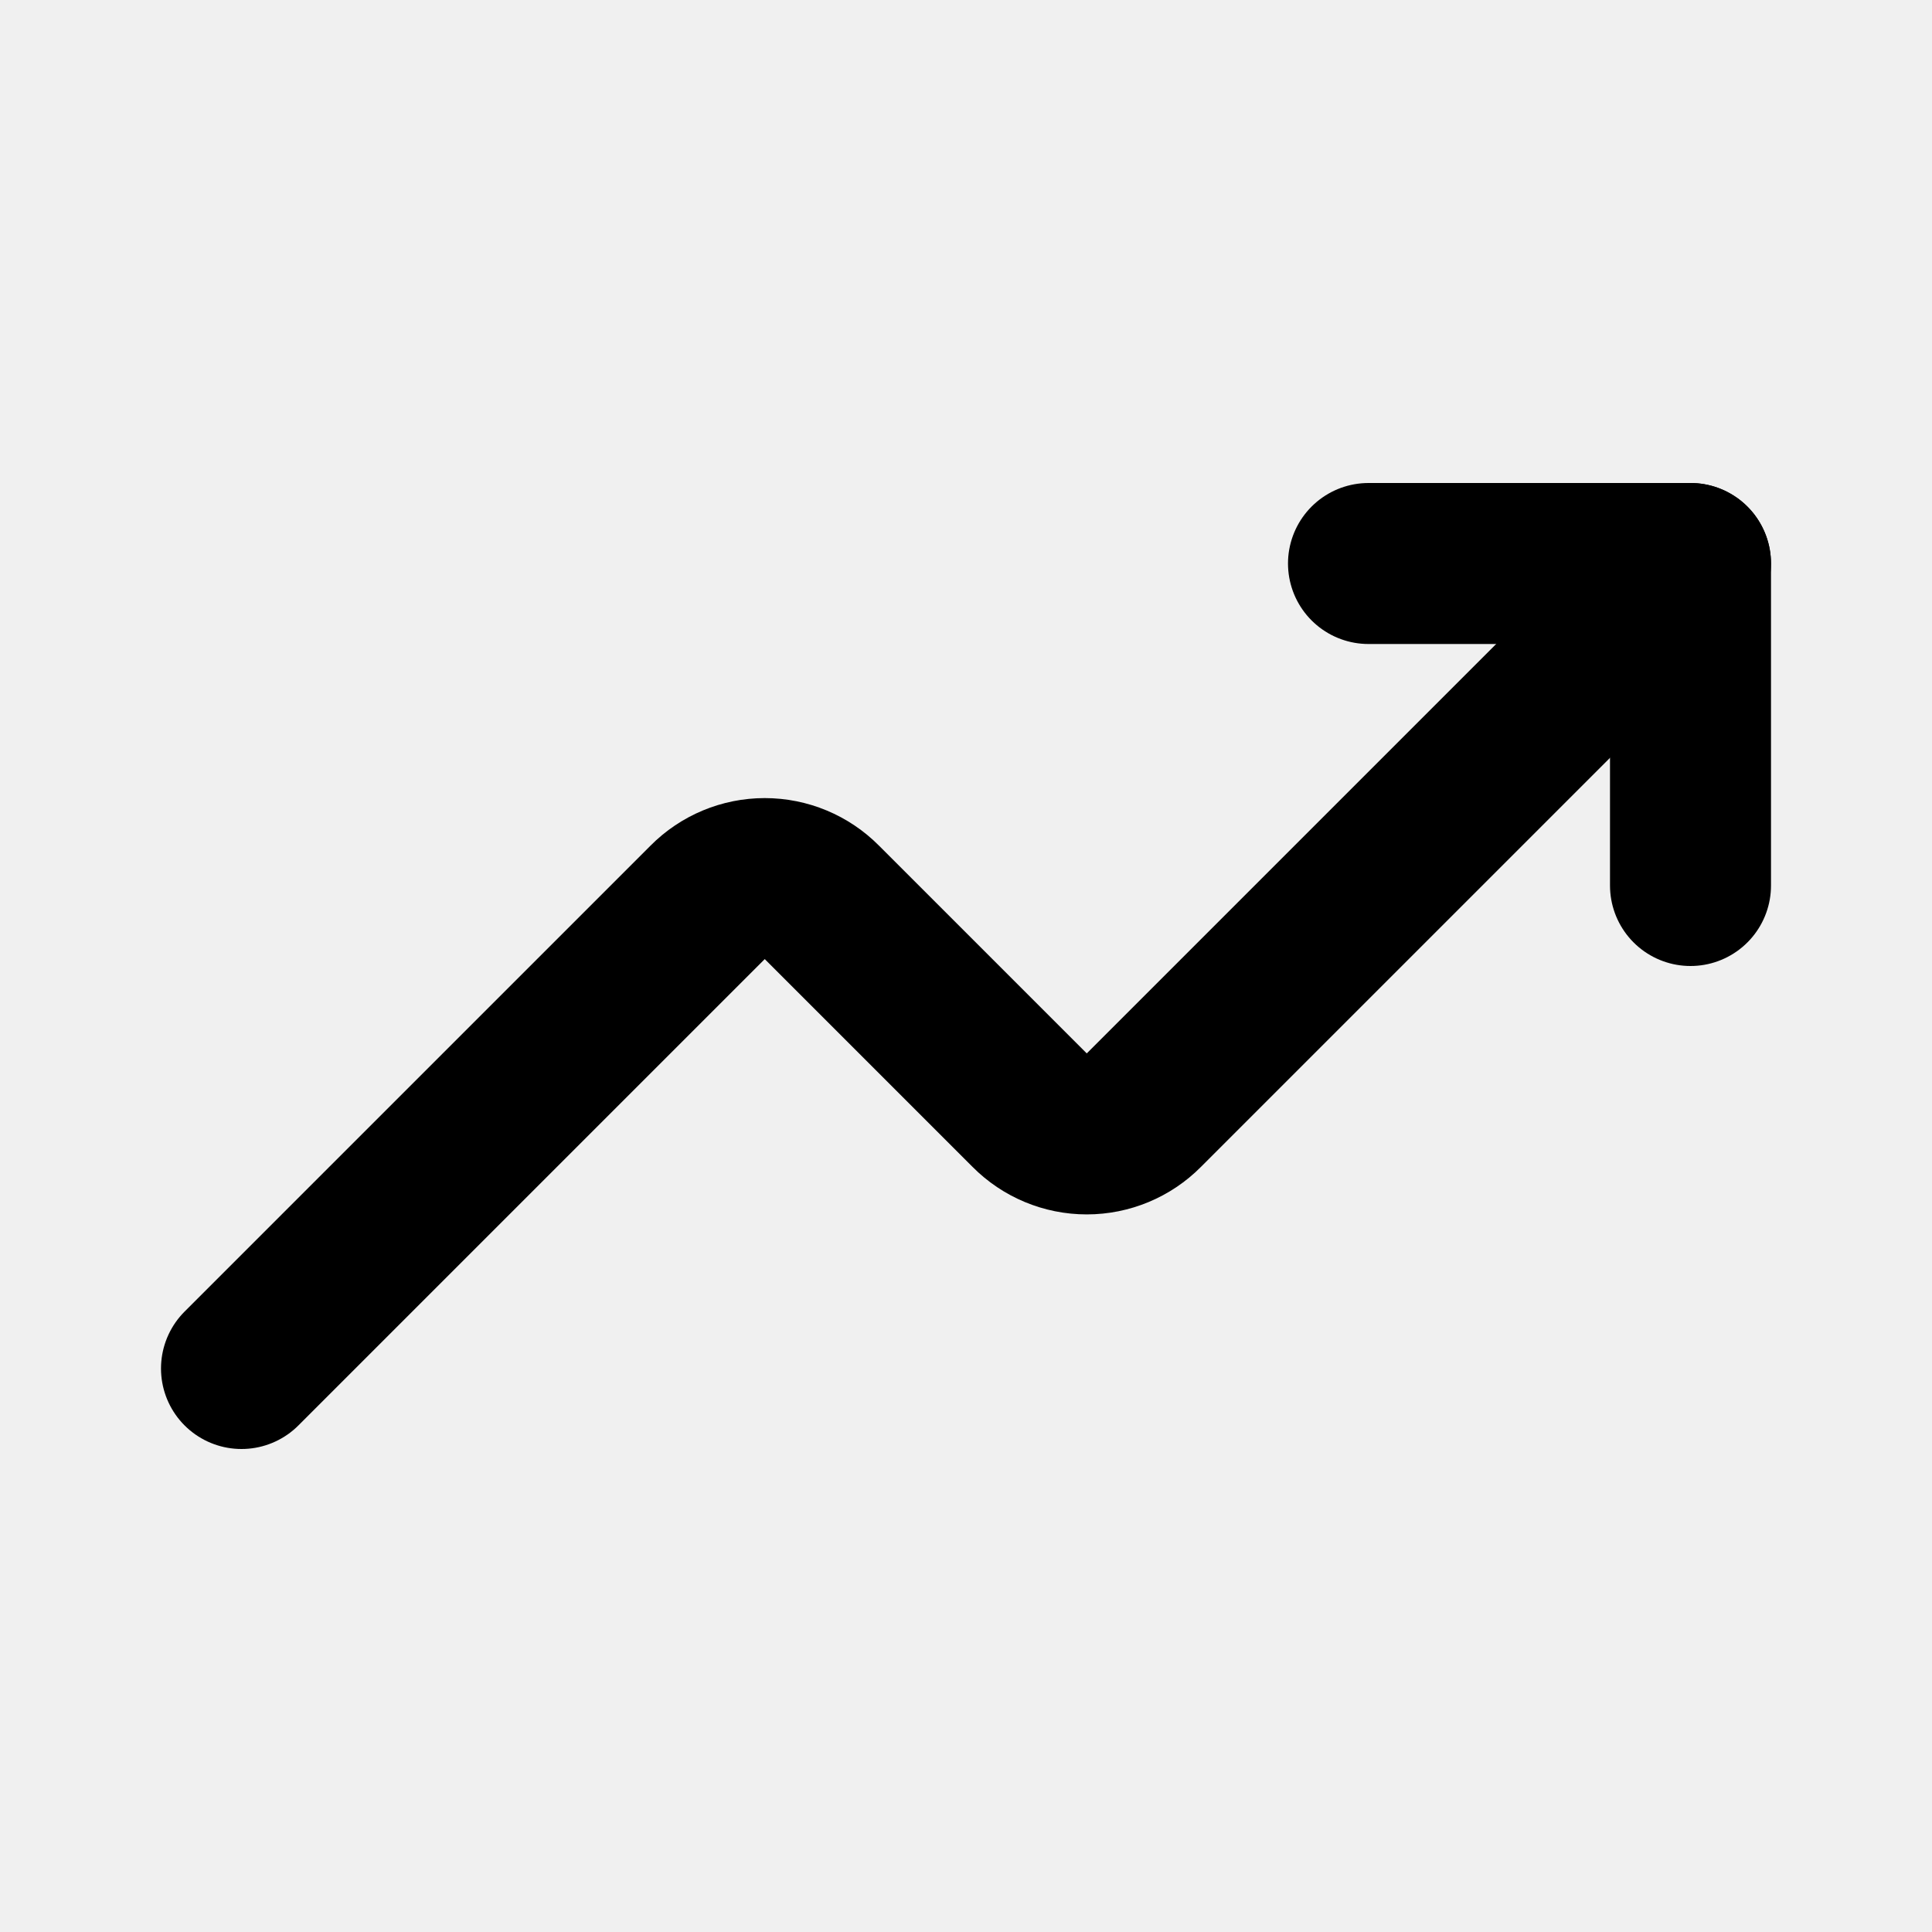
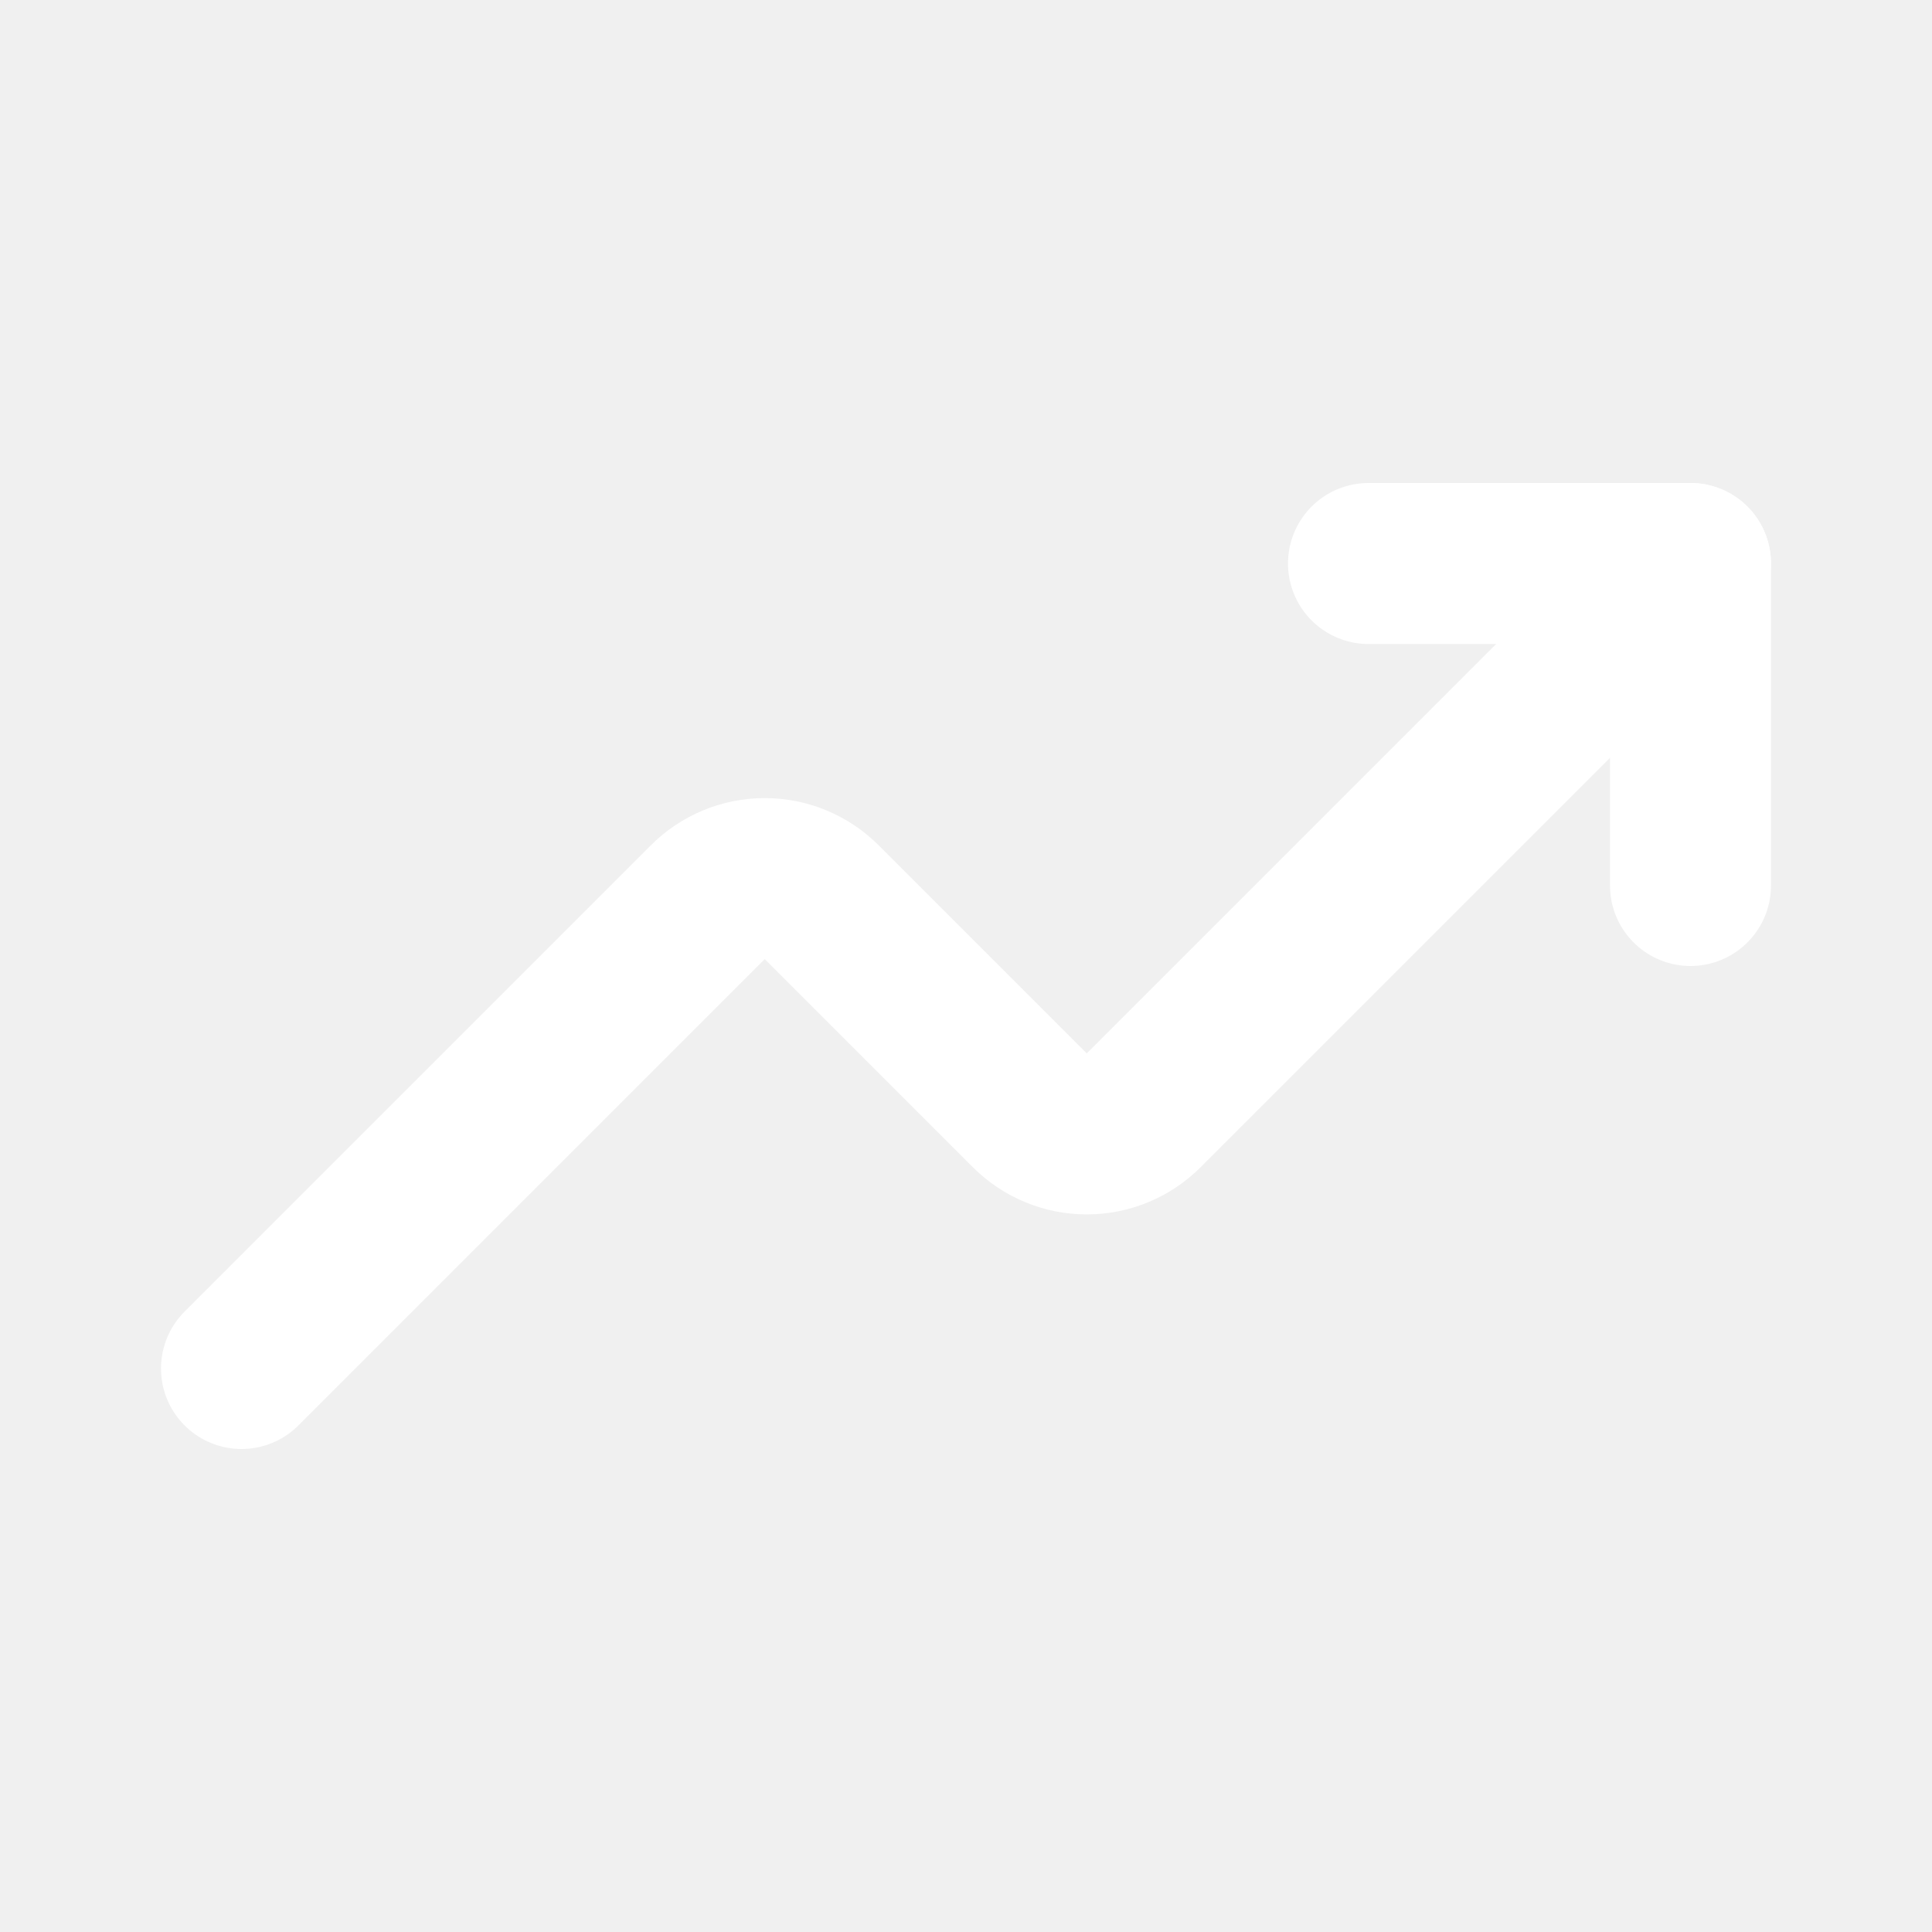
- <svg xmlns="http://www.w3.org/2000/svg" fill="#000000" width="800px" height="800px" viewBox="0 0 24 24" id="up-trend-round" data-name="Flat Line" class="icon flat-line">
-   <path id="primary" d="M21,7l-6.79,6.79a1,1,0,0,1-1.42,0l-2.58-2.58a1,1,0,0,0-1.42,0L3,17" style="fill: none; stroke: rgb(0, 0, 0); stroke-linecap: round; stroke-linejoin: round; stroke-width: 2;" />
-   <polyline id="primary-2" data-name="primary" points="21 11 21 7 17 7" style="fill: none; stroke: rgb(0, 0, 0); stroke-linecap: round; stroke-linejoin: round; stroke-width: 2;" />
+ <svg xmlns="http://www.w3.org/2000/svg" fill="#ffffff" width="800px" height="800px" viewBox="0 0 24 24" id="up-trend-round" data-name="Flat Line" class="icon flat-line">
+   <path id="primary" d="M21,7l-6.79,6.79a1,1,0,0,1-1.42,0l-2.58-2.58a1,1,0,0,0-1.42,0L3,17" style="fill: none; stroke: rgb(255, 255, 255); stroke-linecap: round; stroke-linejoin: round; stroke-width: 2;" />
+   <polyline id="primary-2" data-name="primary" points="21 11 21 7 17 7" style="fill: none; stroke: rgb(255, 255, 255); stroke-linecap: round; stroke-linejoin: round; stroke-width: 2;" />
</svg>
